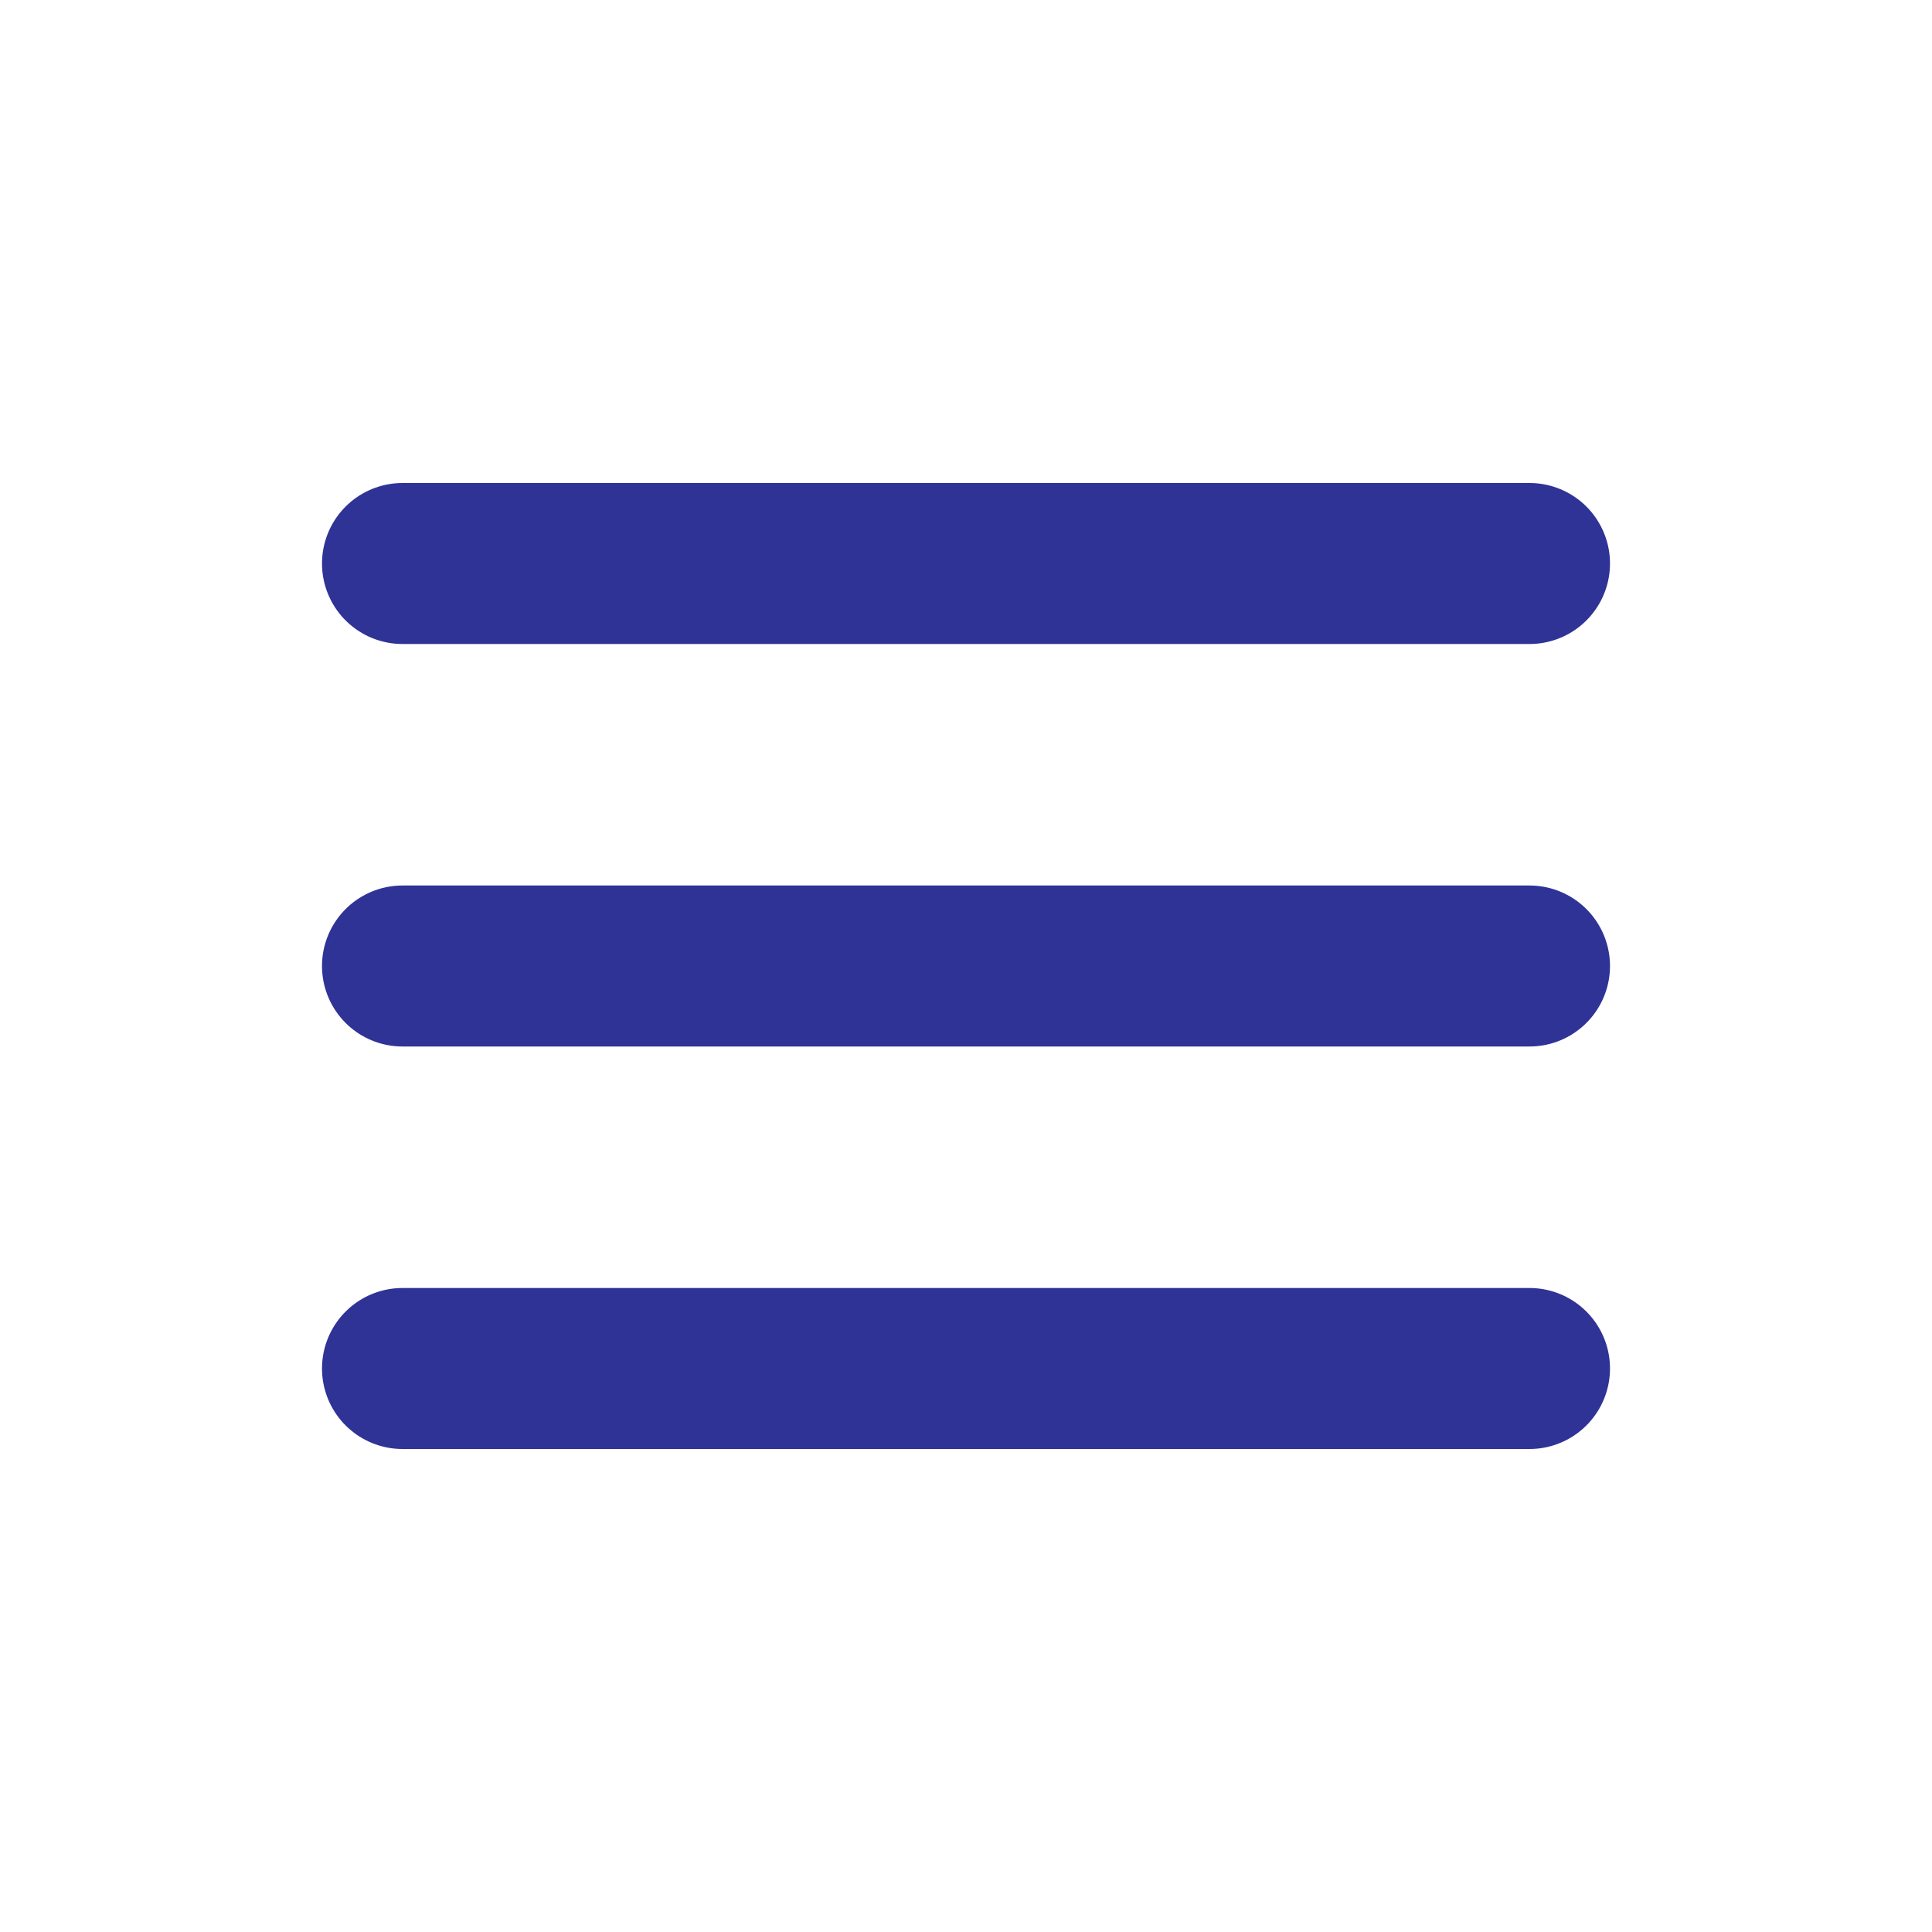
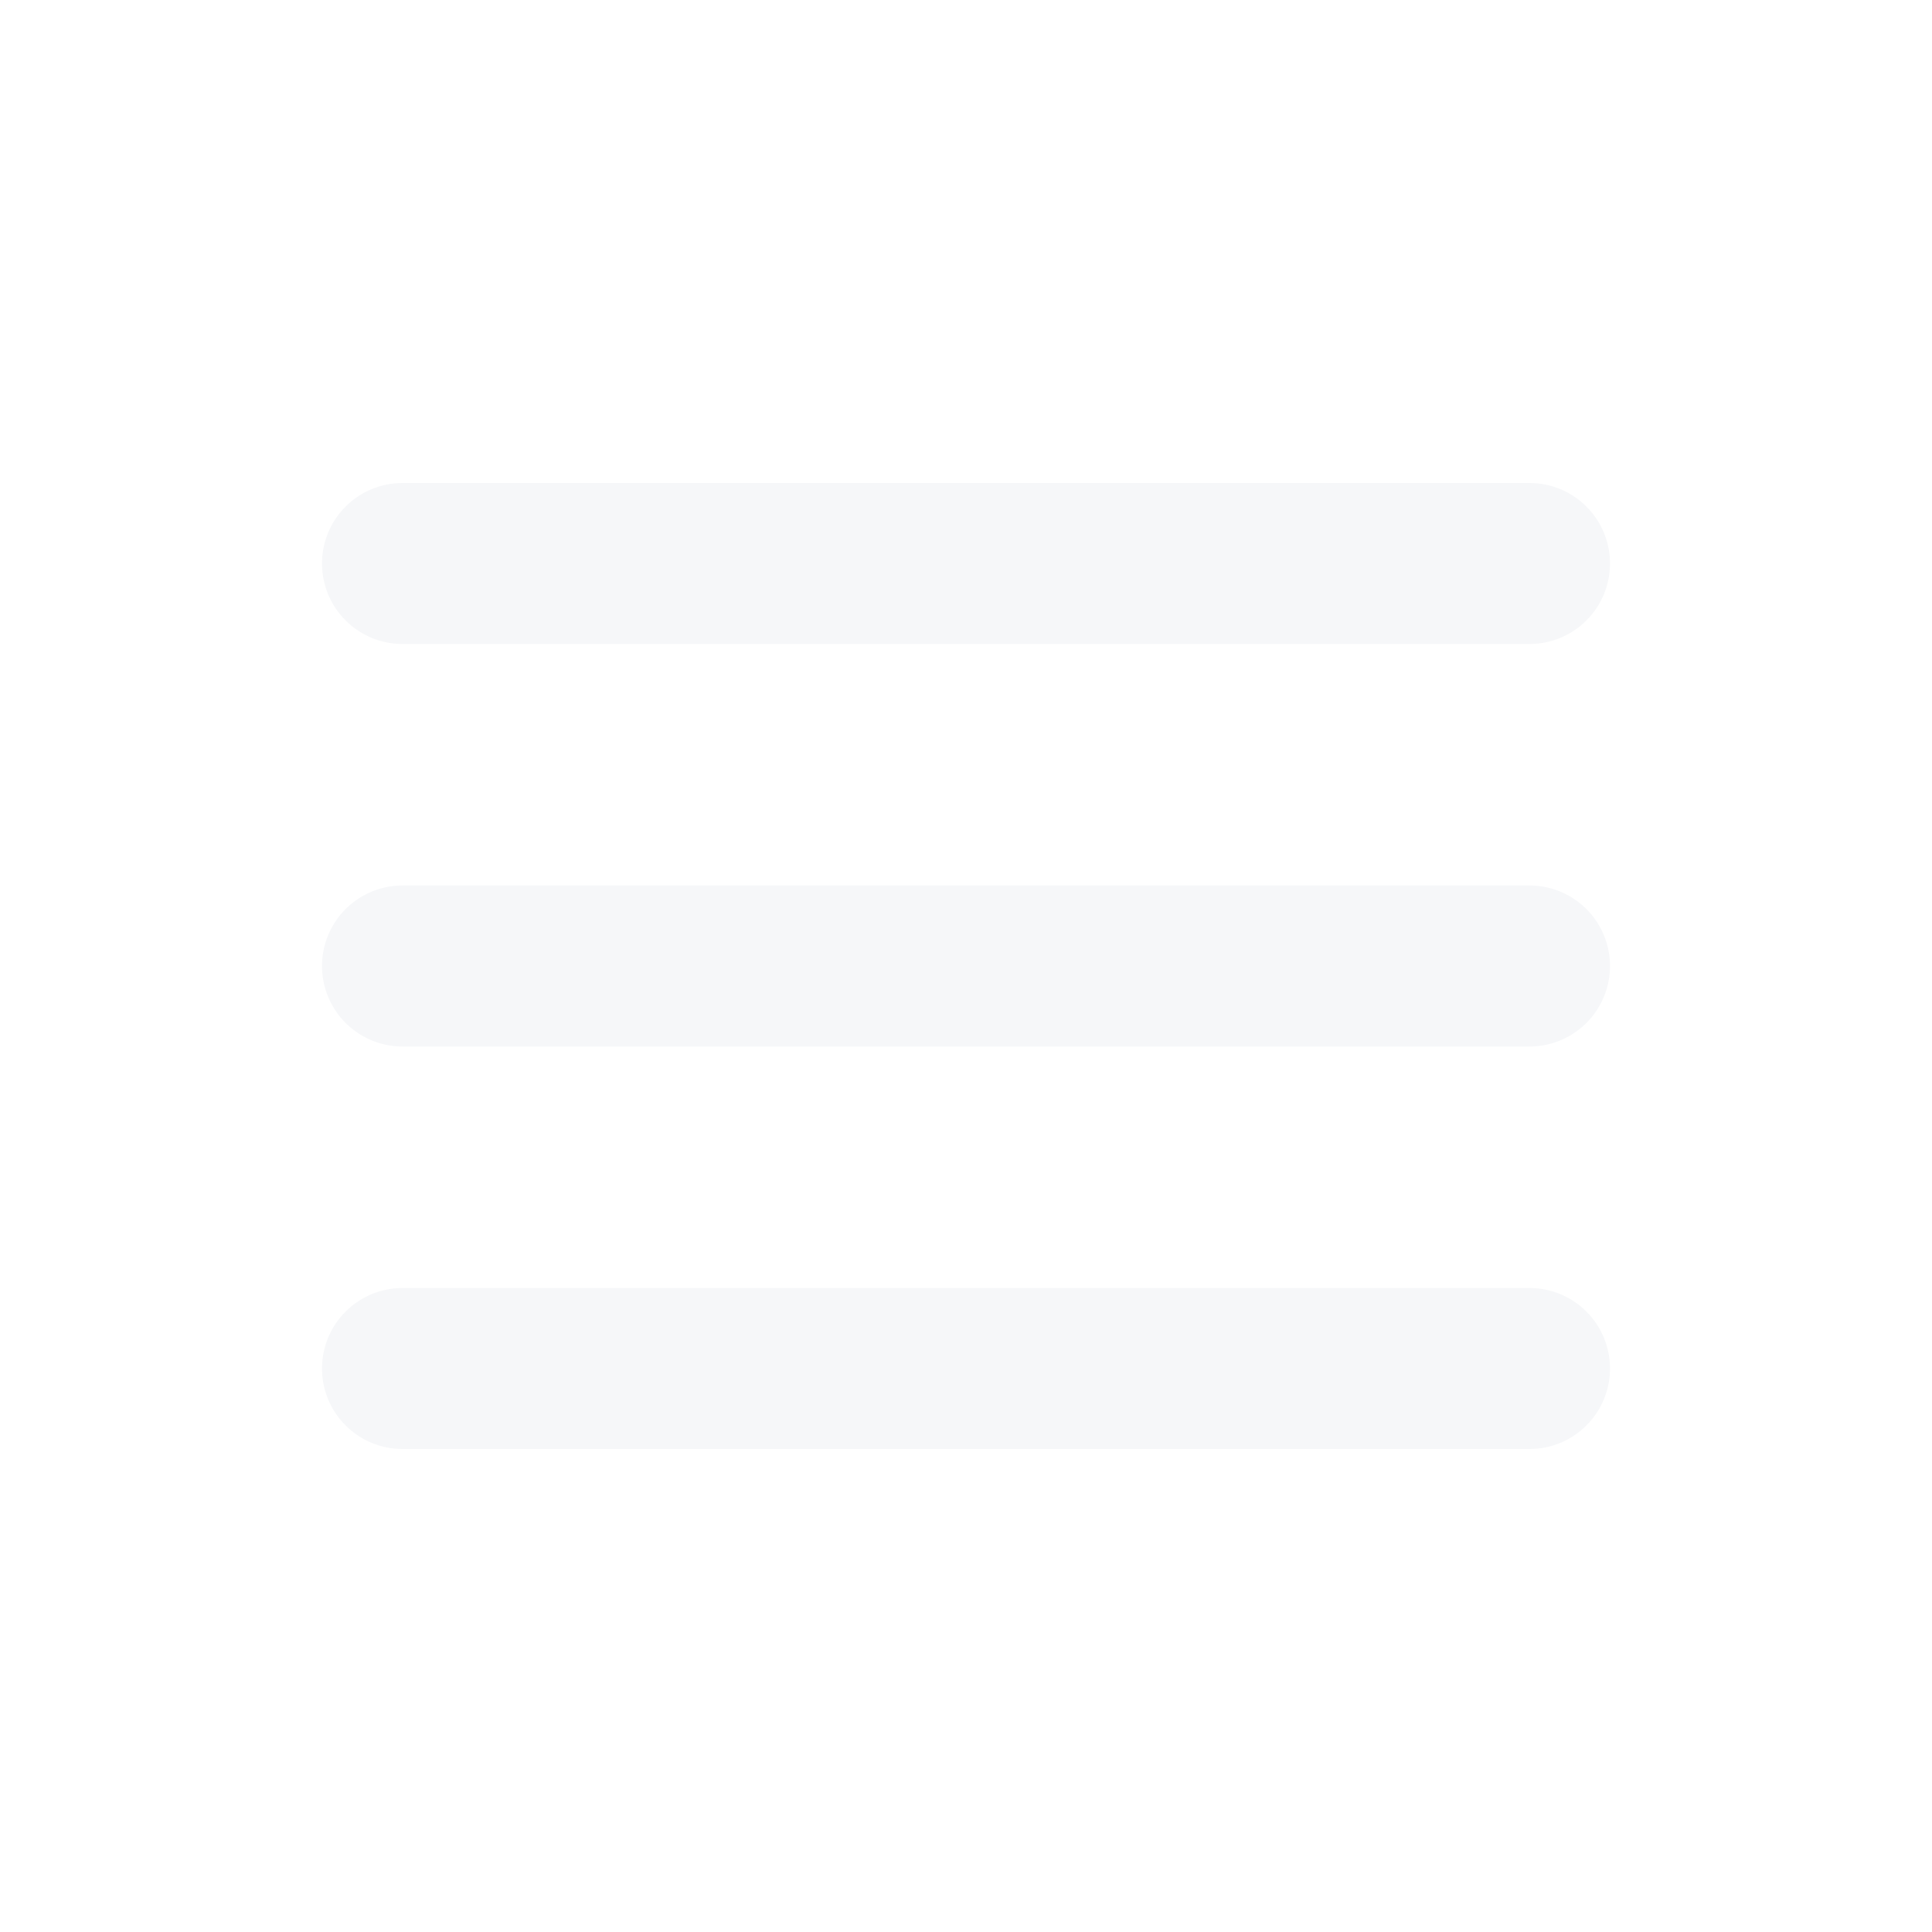
<svg xmlns="http://www.w3.org/2000/svg" width="24" height="24" viewBox="0 0 24 24" fill="none">
-   <path d="M5 17H19" stroke="#2F3396" stroke-width="2" stroke-linecap="round" stroke-linejoin="round" />
-   <path d="M5 12H19" stroke="#2F3396" stroke-width="2" stroke-linecap="round" stroke-linejoin="round" />
-   <path d="M5 7H19" stroke="#2F3396" stroke-width="2" stroke-linecap="round" stroke-linejoin="round" />
+   <path d="M5 17H19" stroke="#F6F7F9" stroke-width="2" stroke-linecap="round" stroke-linejoin="round" />
+   <path d="M5 12H19" stroke="#F6F7F9" stroke-width="2" stroke-linecap="round" stroke-linejoin="round" />
+   <path d="M5 7H19" stroke="#F6F7F9" stroke-width="2" stroke-linecap="round" stroke-linejoin="round" />
</svg>
